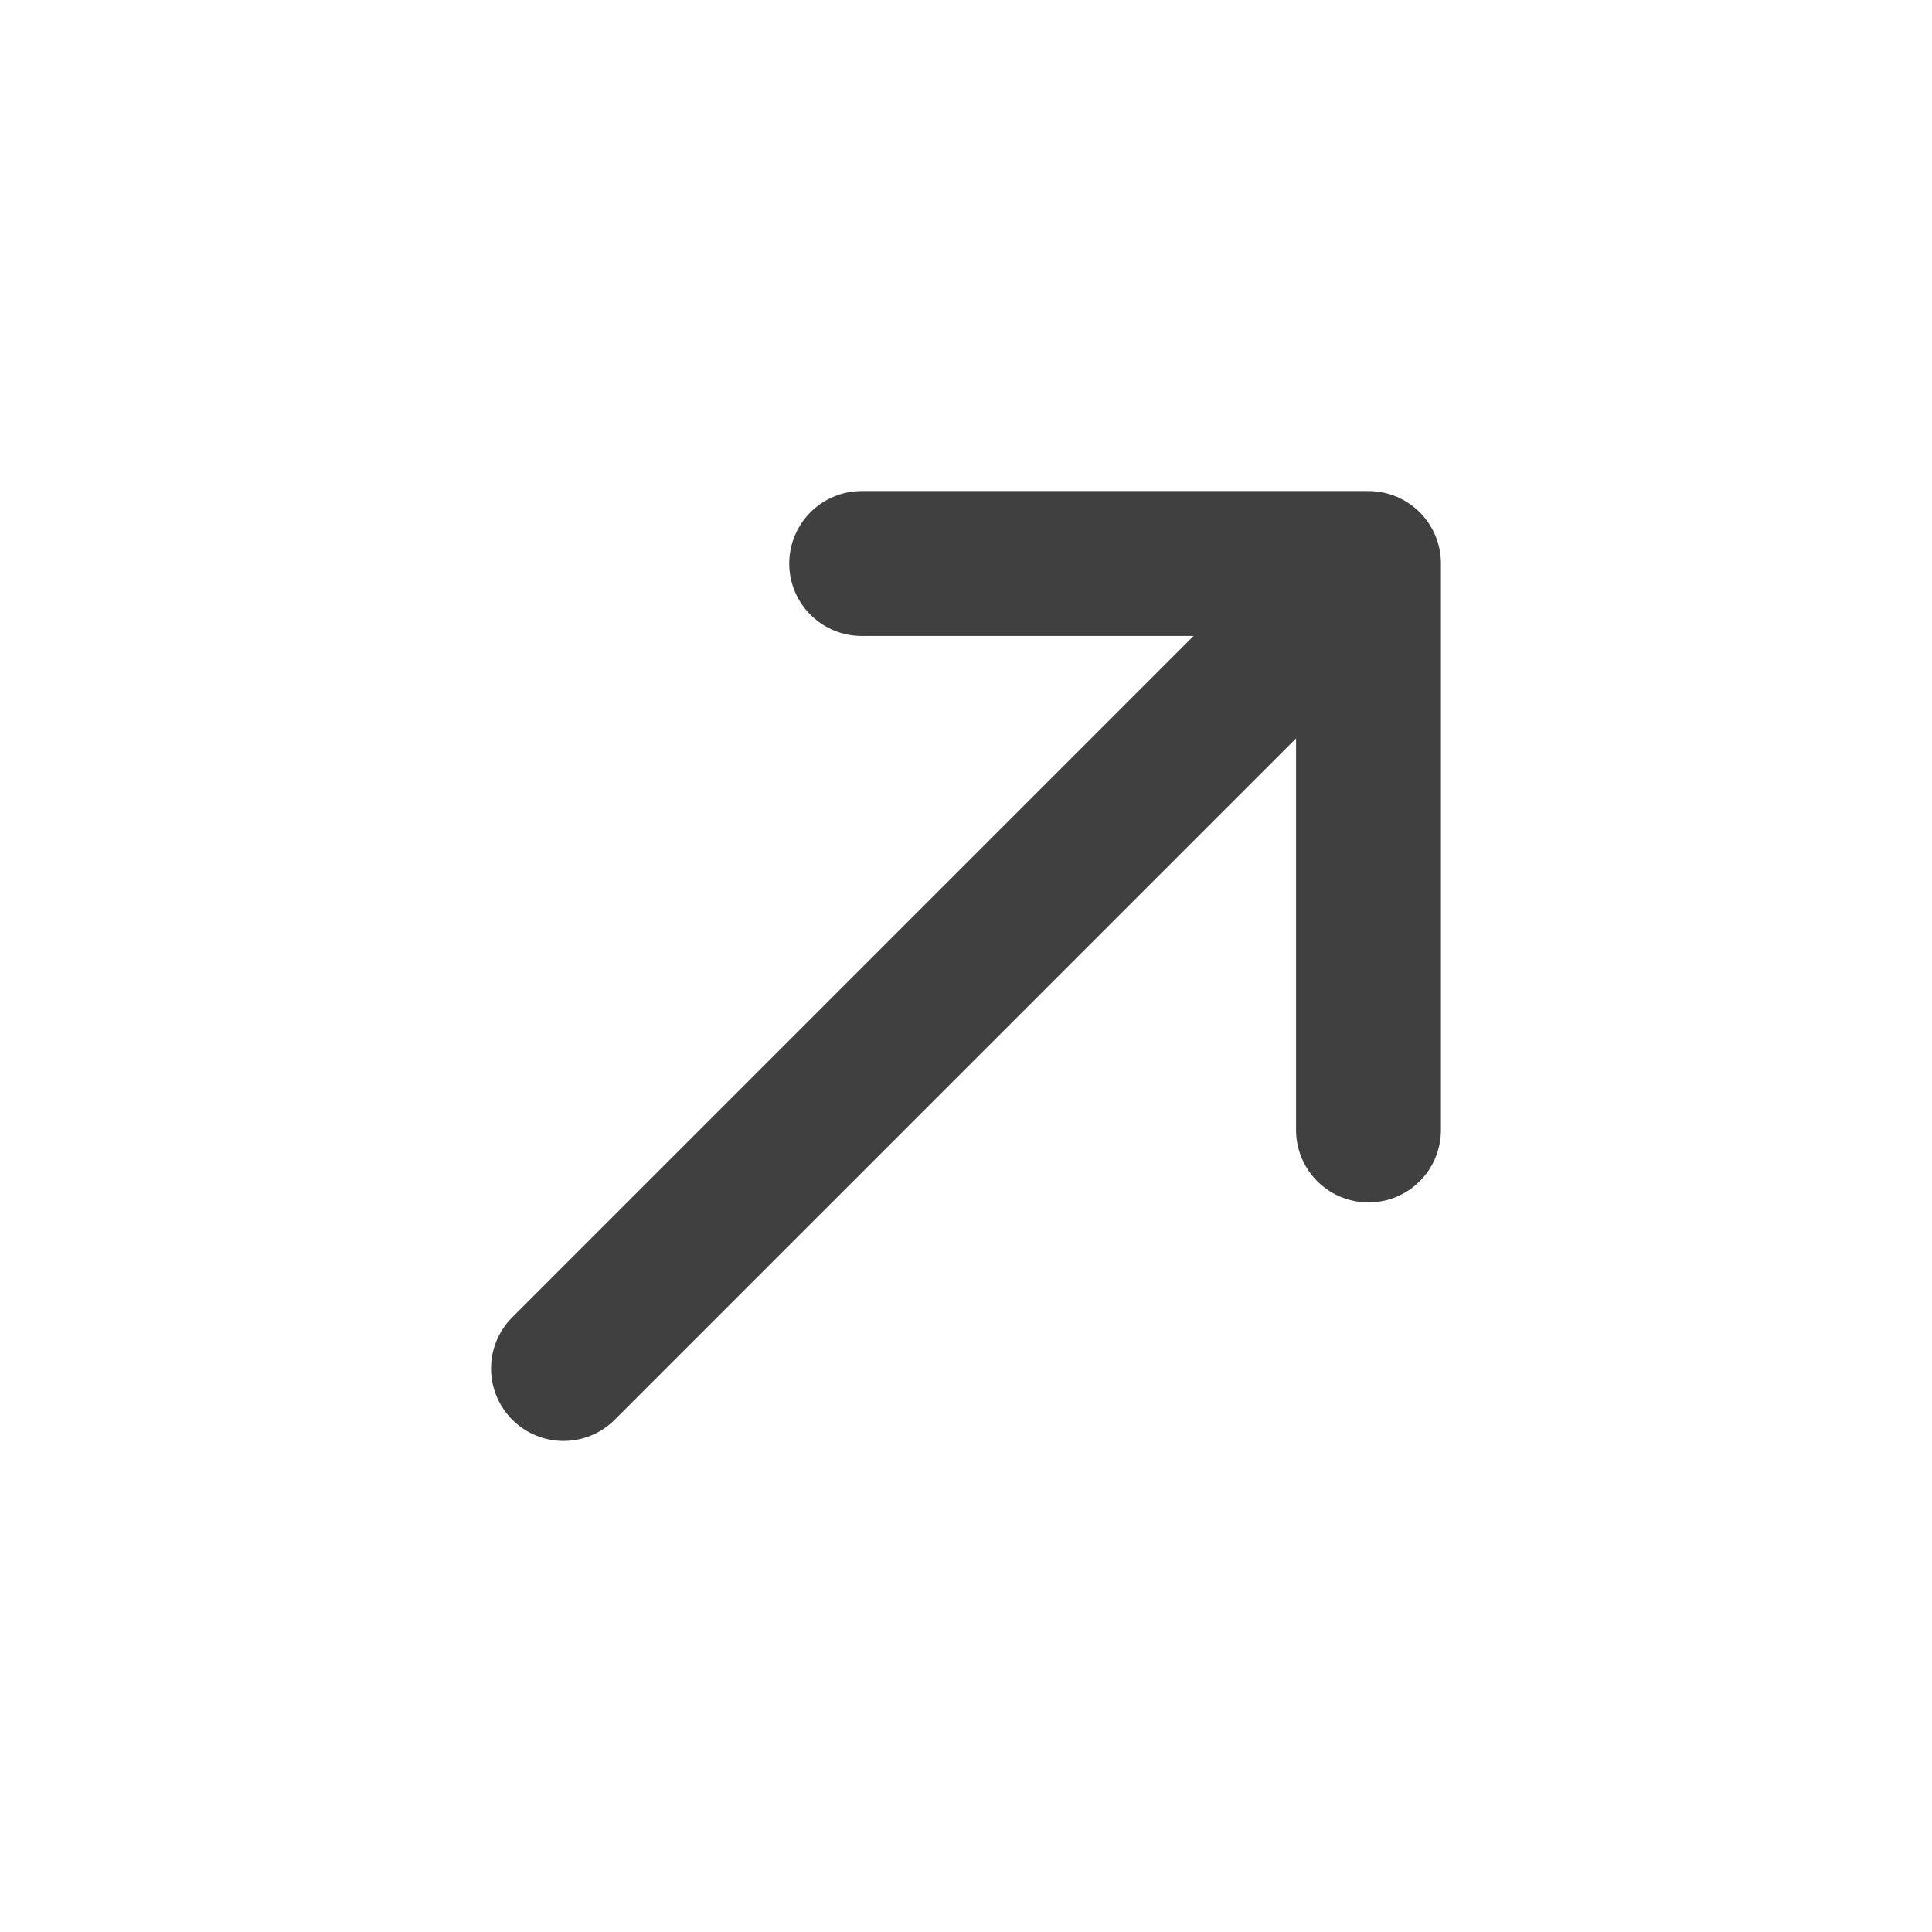
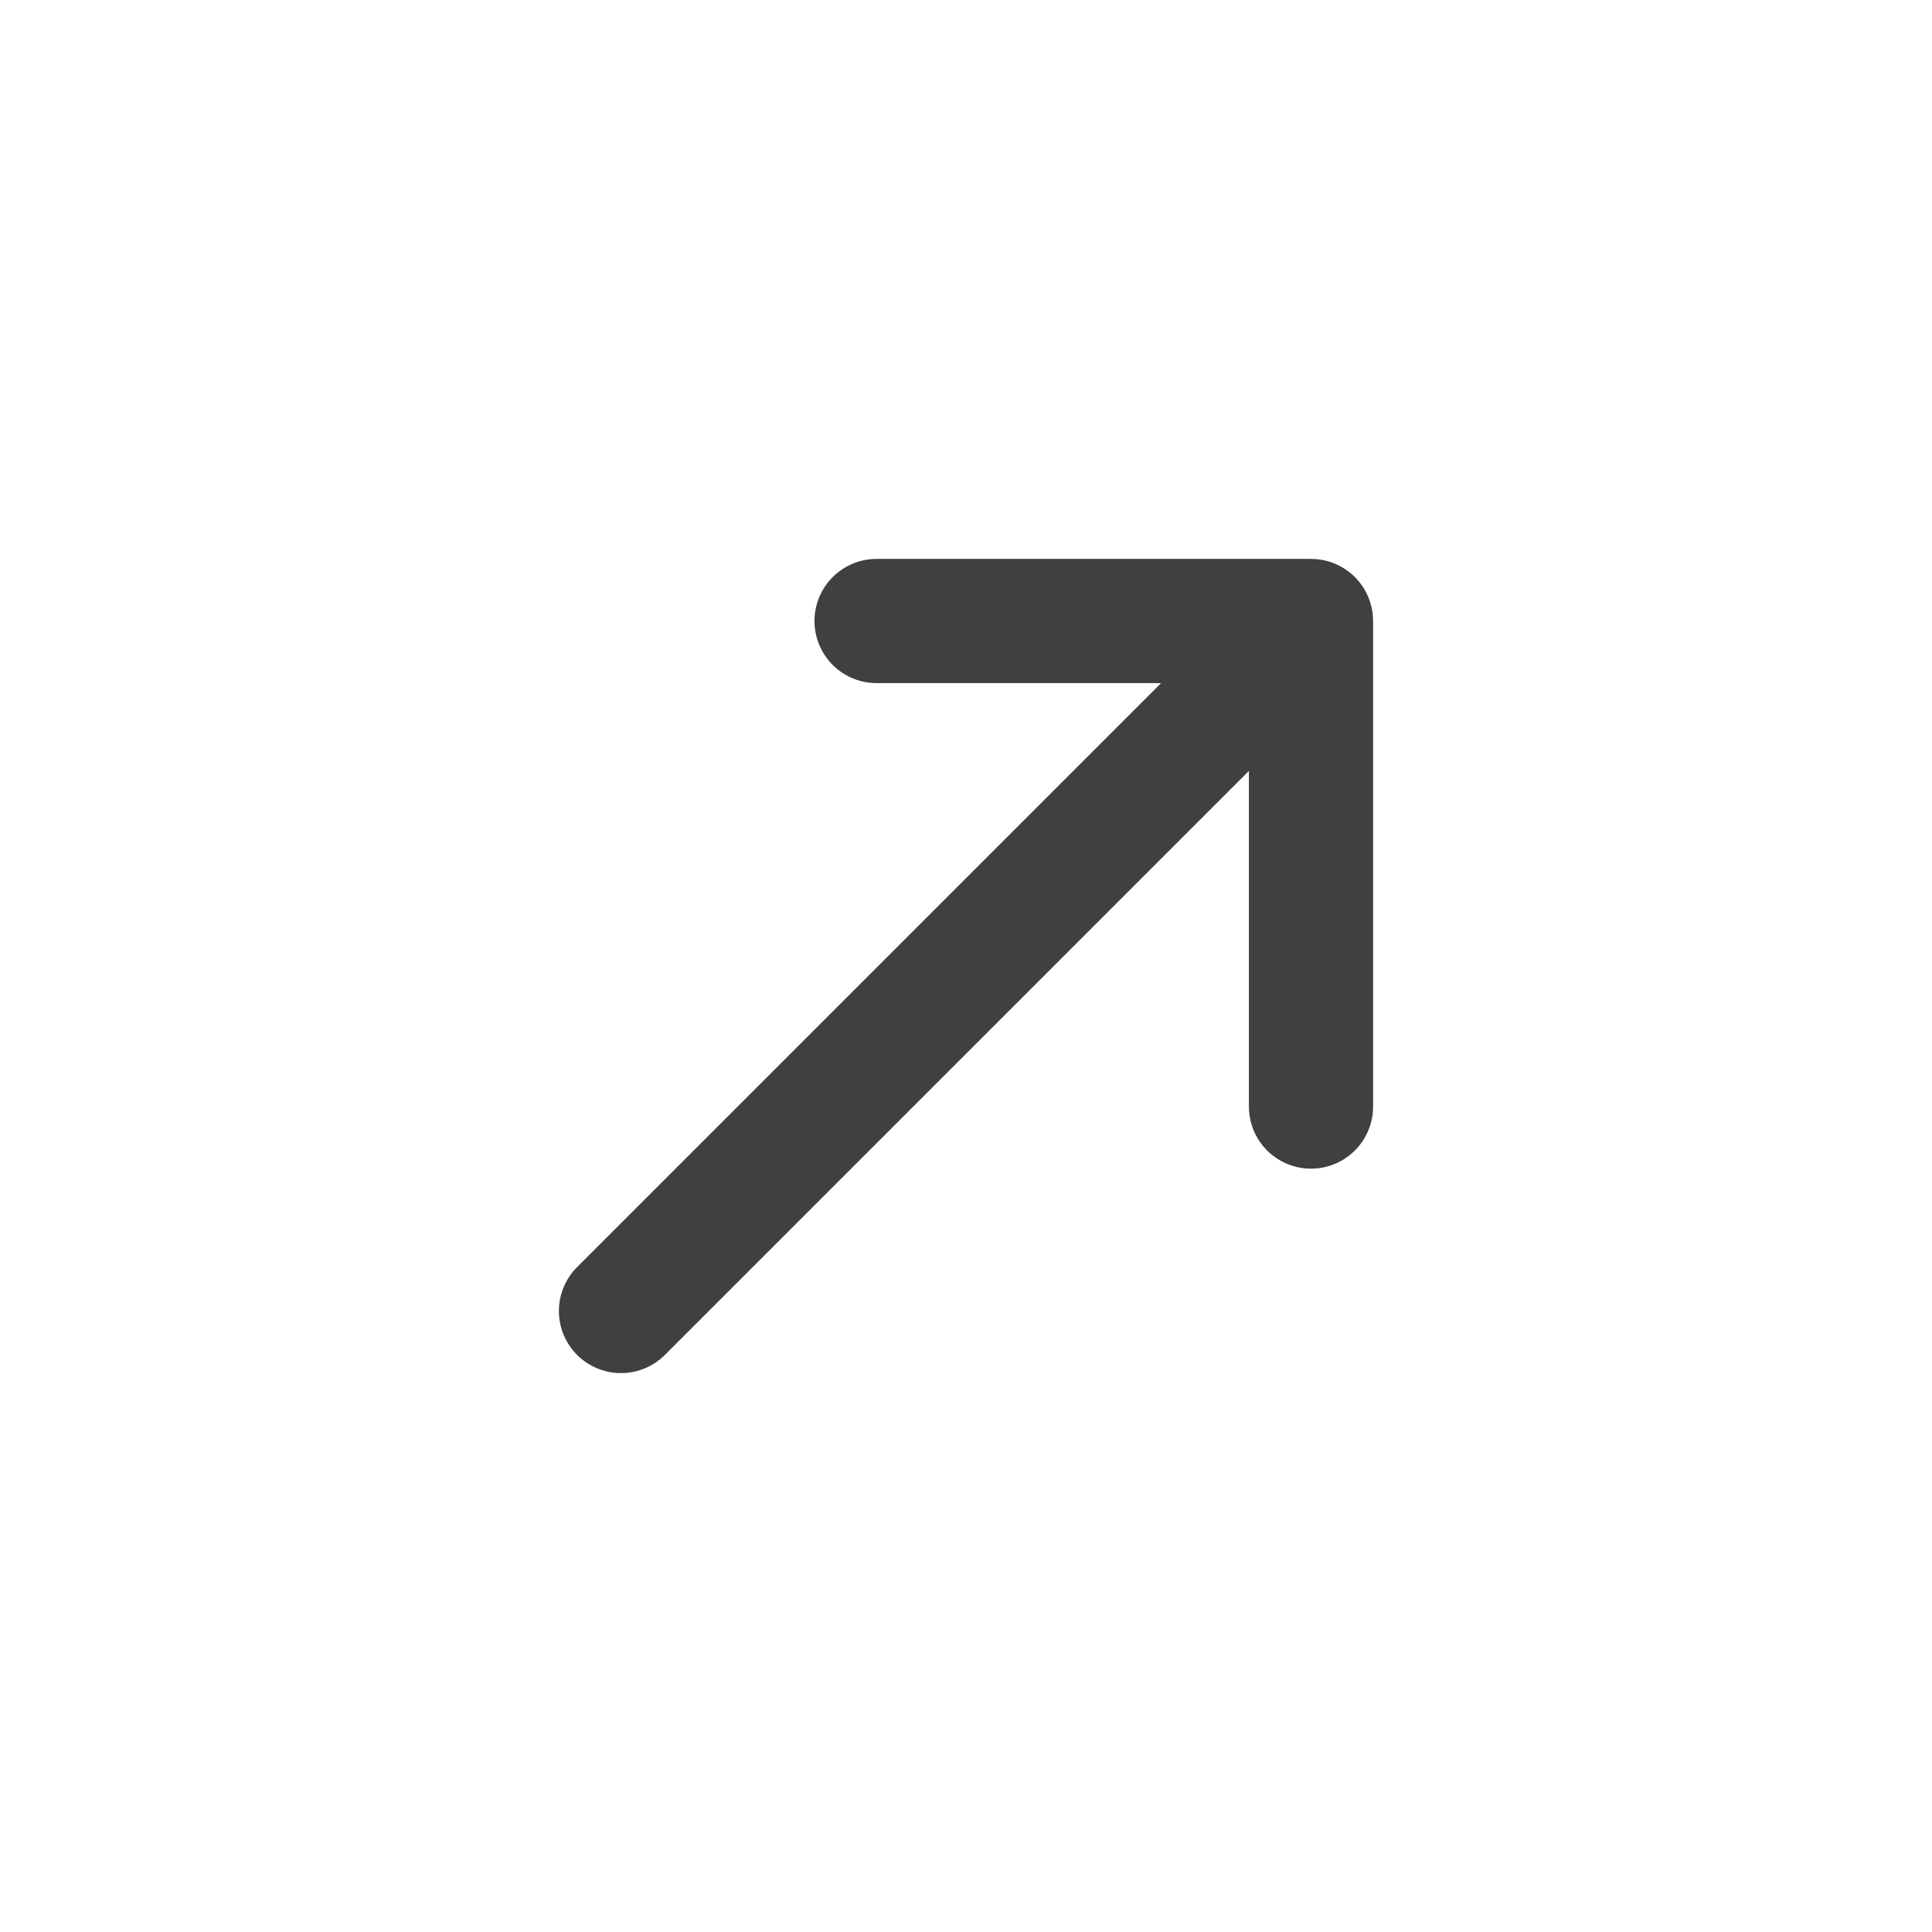
- <svg xmlns="http://www.w3.org/2000/svg" width="24" height="24" viewBox="0 0 24 24" fill="none">
-   <path d="M7 17L17 7M17 7H10.704M17 7V14.037" stroke="#404040" stroke-width="1.8" stroke-linecap="round" />
+ <svg xmlns="http://www.w3.org/2000/svg" width="24" height="24" viewBox="0 0 28 28" fill="none">
+   <path d="M9 19L19 9M19 9H12.704M19 9V16.037" stroke="#404040" stroke-width="1.8" stroke-linecap="round" />
</svg>
